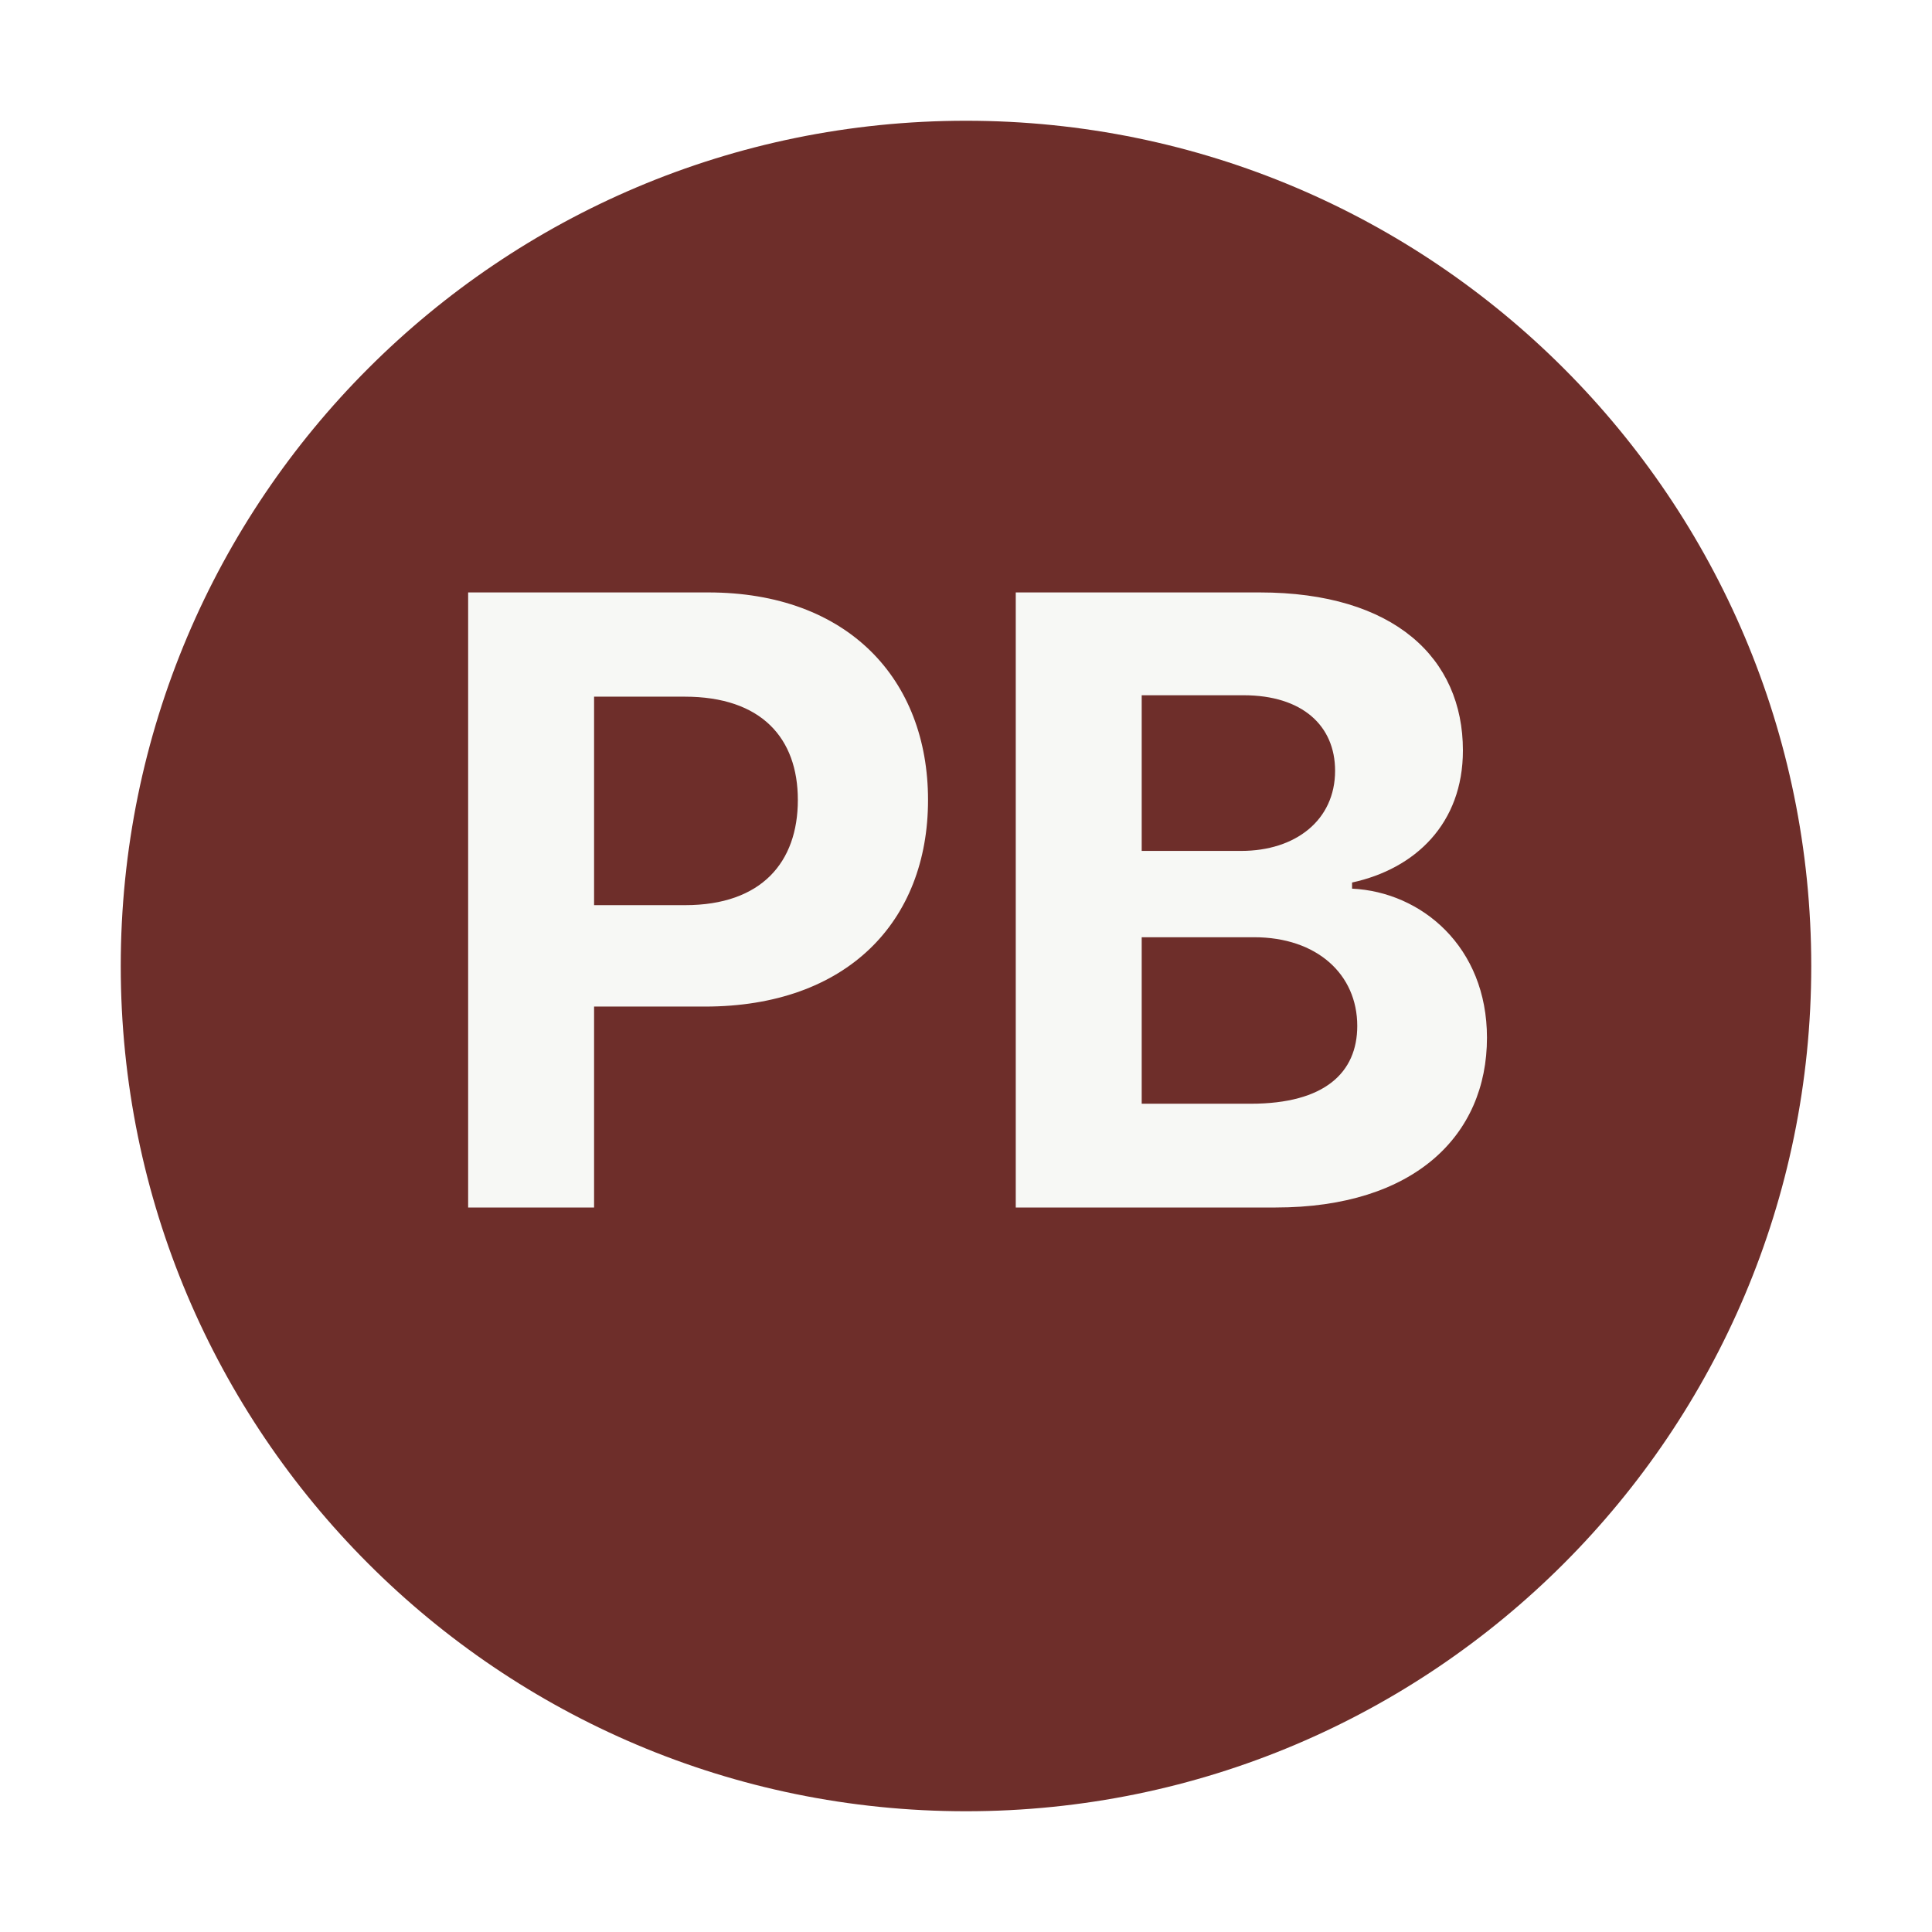
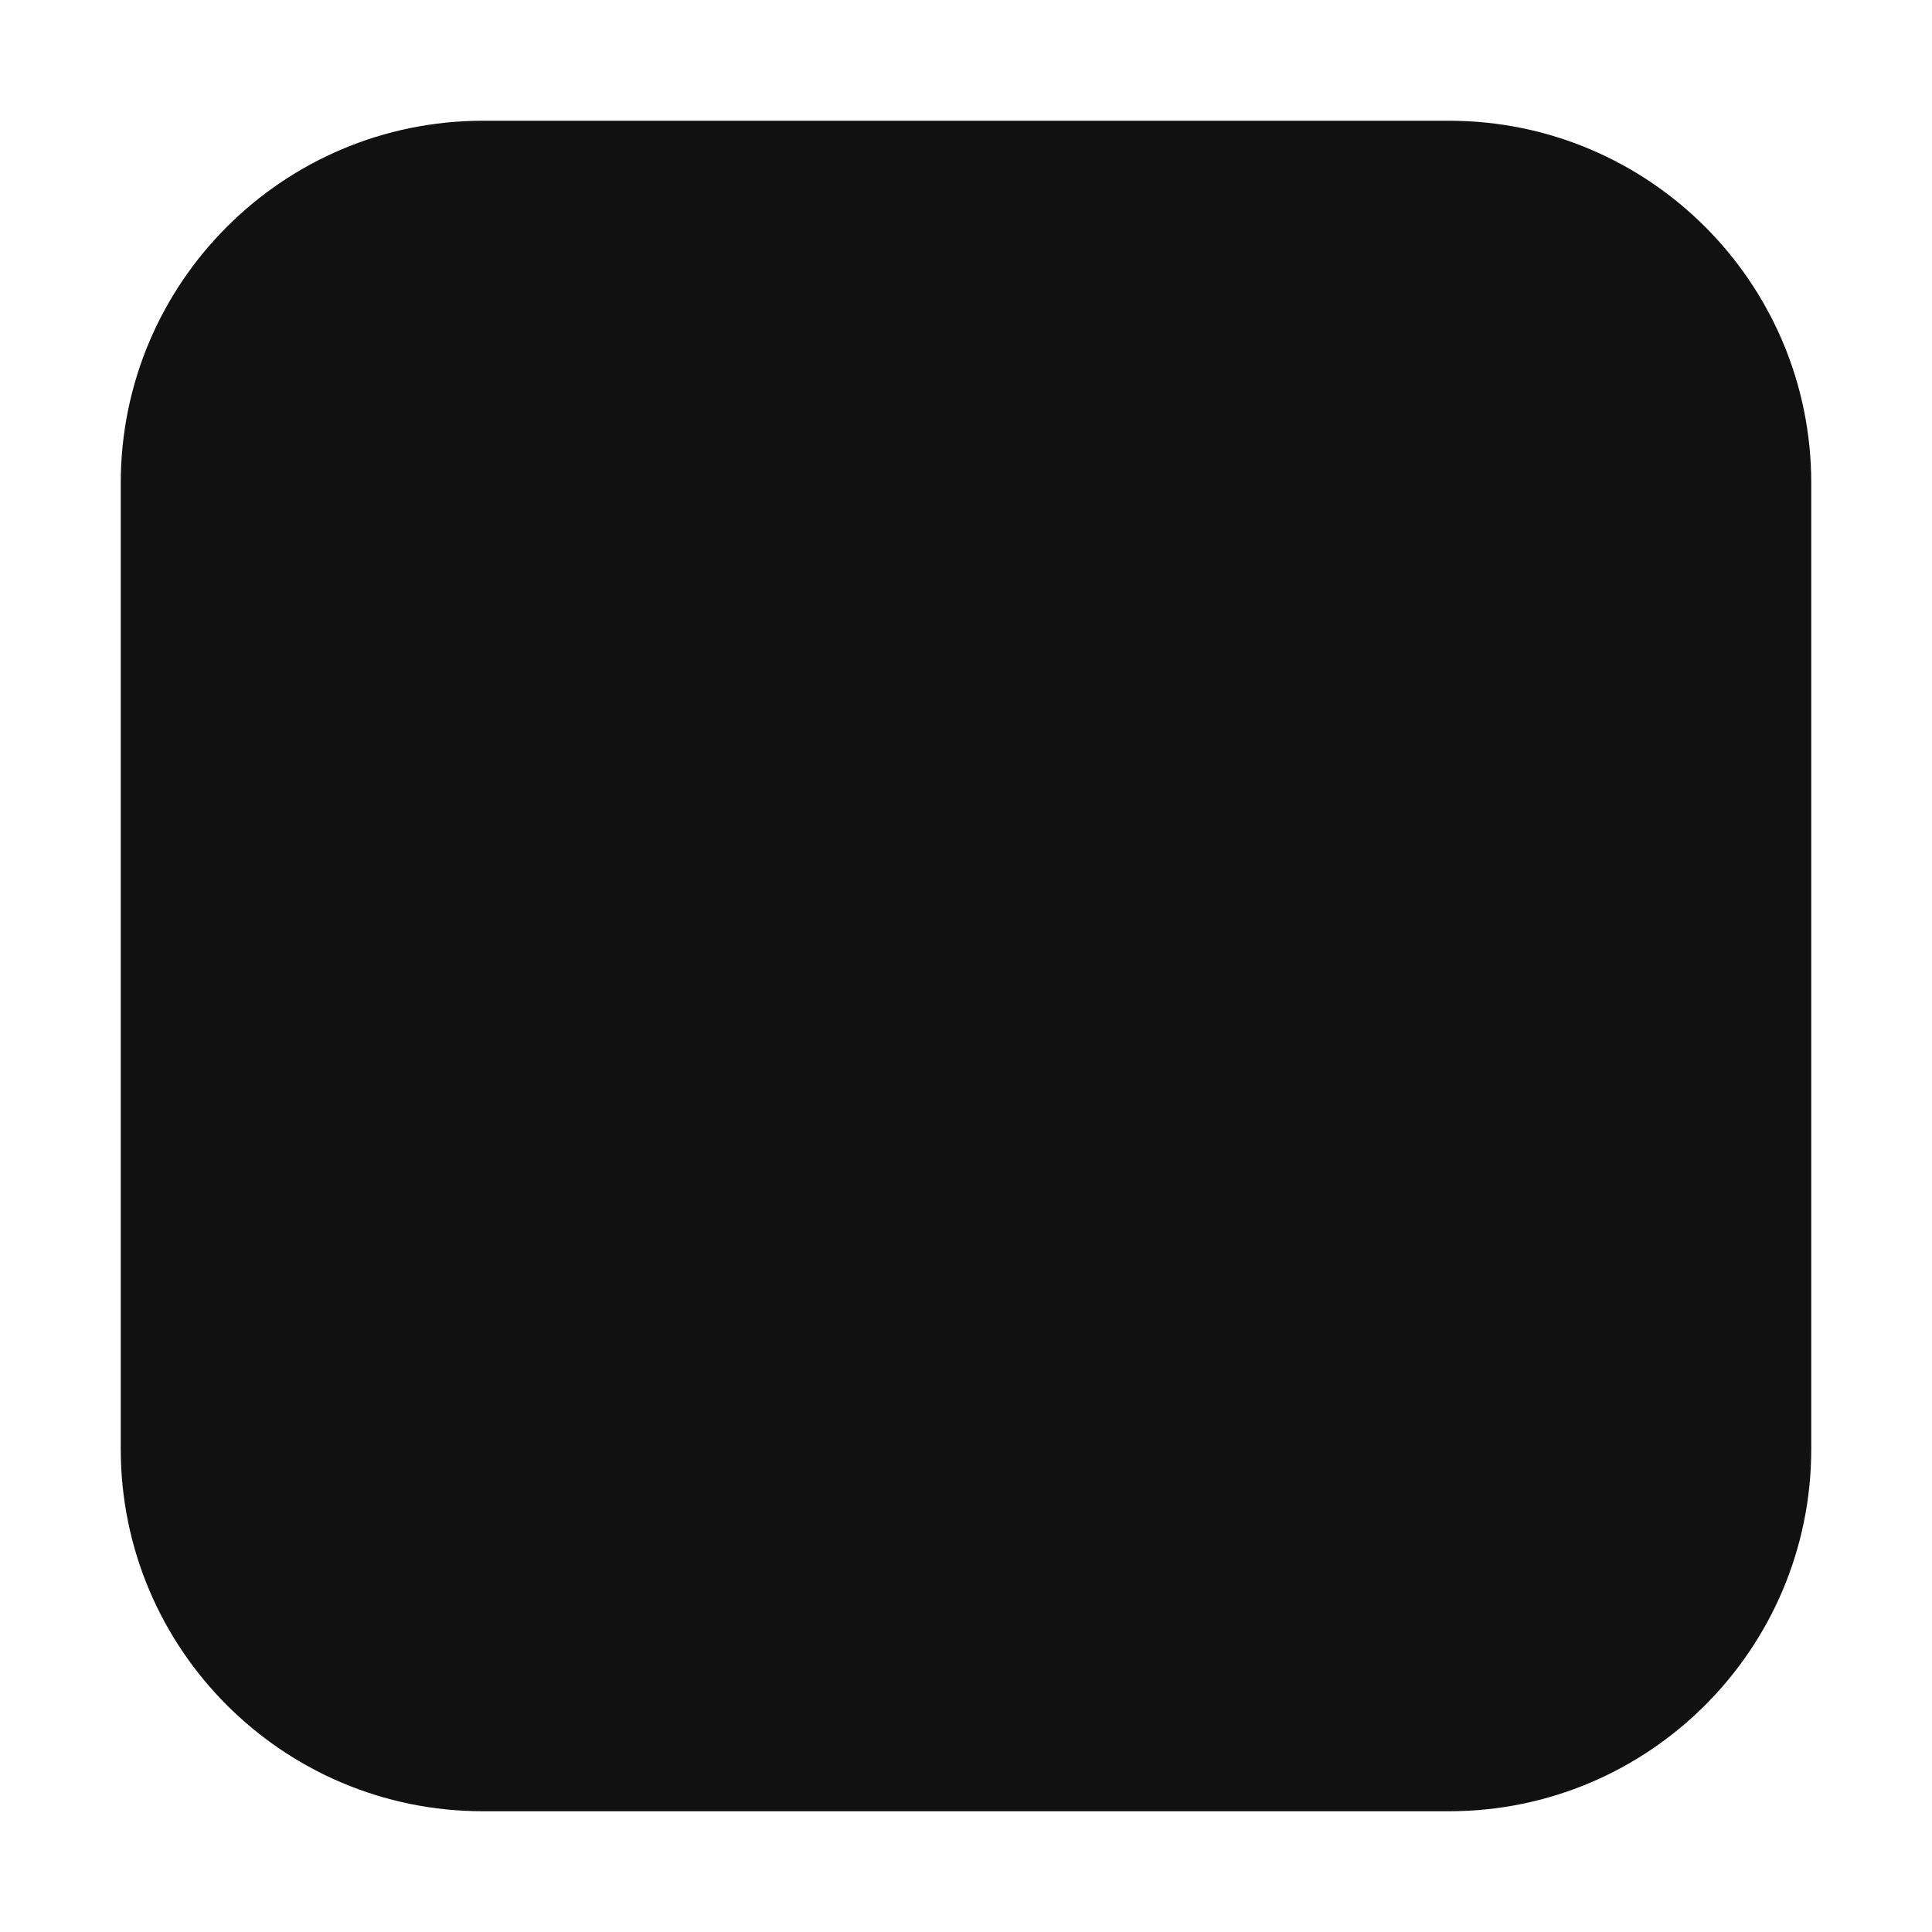
- <svg xmlns="http://www.w3.org/2000/svg" viewBox="0 0 64 64">
-   <circle cx="32" cy="32" r="28" fill="#6E2E2A" />
-   <text x="32" y="40" text-anchor="middle" fill="#F7F8F5" font-family="Inter, Arial, sans-serif" font-weight="700" font-size="28">PB</text>
+ <svg xmlns="http://www.w3.org/2000/svg" viewBox="0 0 64 64" aria-hidden="true">
+   <defs>
+     <style>
+       .ink { fill: #111111; }
+       .none { fill: none; stroke: #111111; stroke-width: 2; stroke-linecap: round; stroke-linejoin: round; }
+     </style>
+   </defs>
+   <rect x="4" y="4" width="56" height="56" rx="12" class="ink" />
+   <path class="none" d="M18 42V22c6 0 10-2 14-4 4 2 8 4 14 4v20" />
+   <path class="none" d="M18 22c6 0 10 2 14 4 4-2 8-4 14-4" />
+   <path class="none" d="M14 46c2-2 4-4 5-8" />
+   <path class="none" d="M50 46c-2-2-4-4-5-8" />
</svg>
